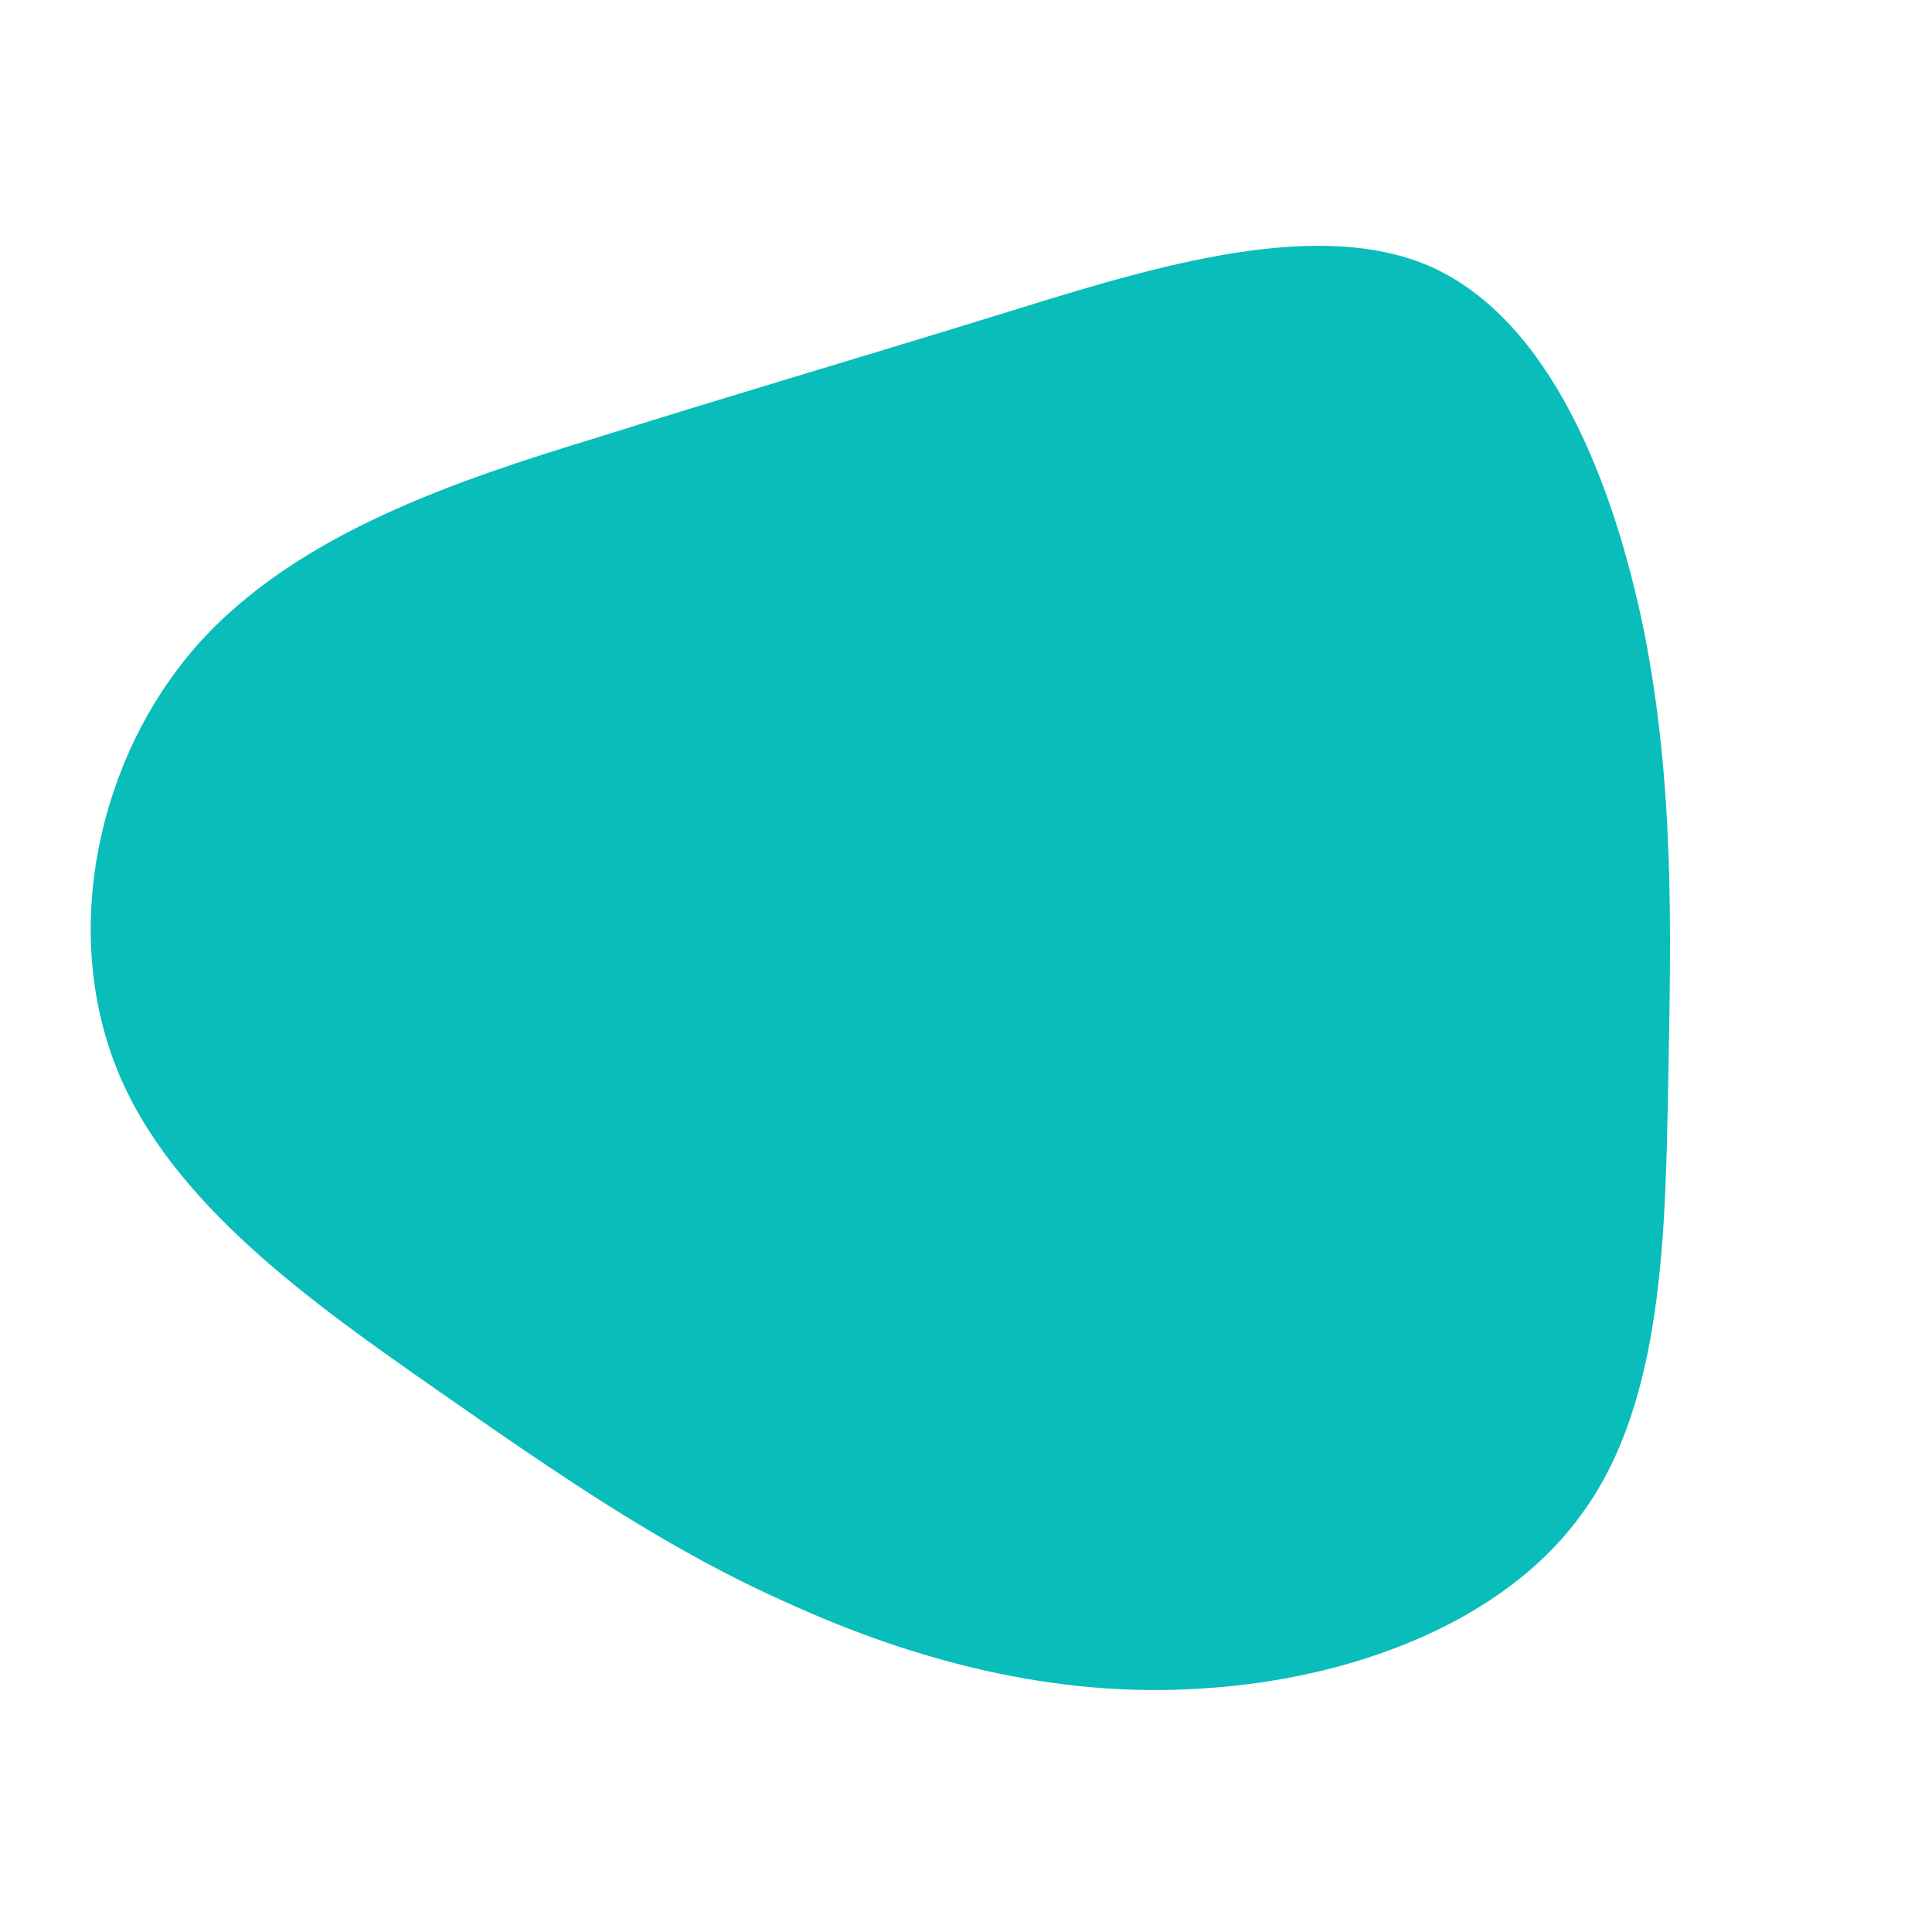
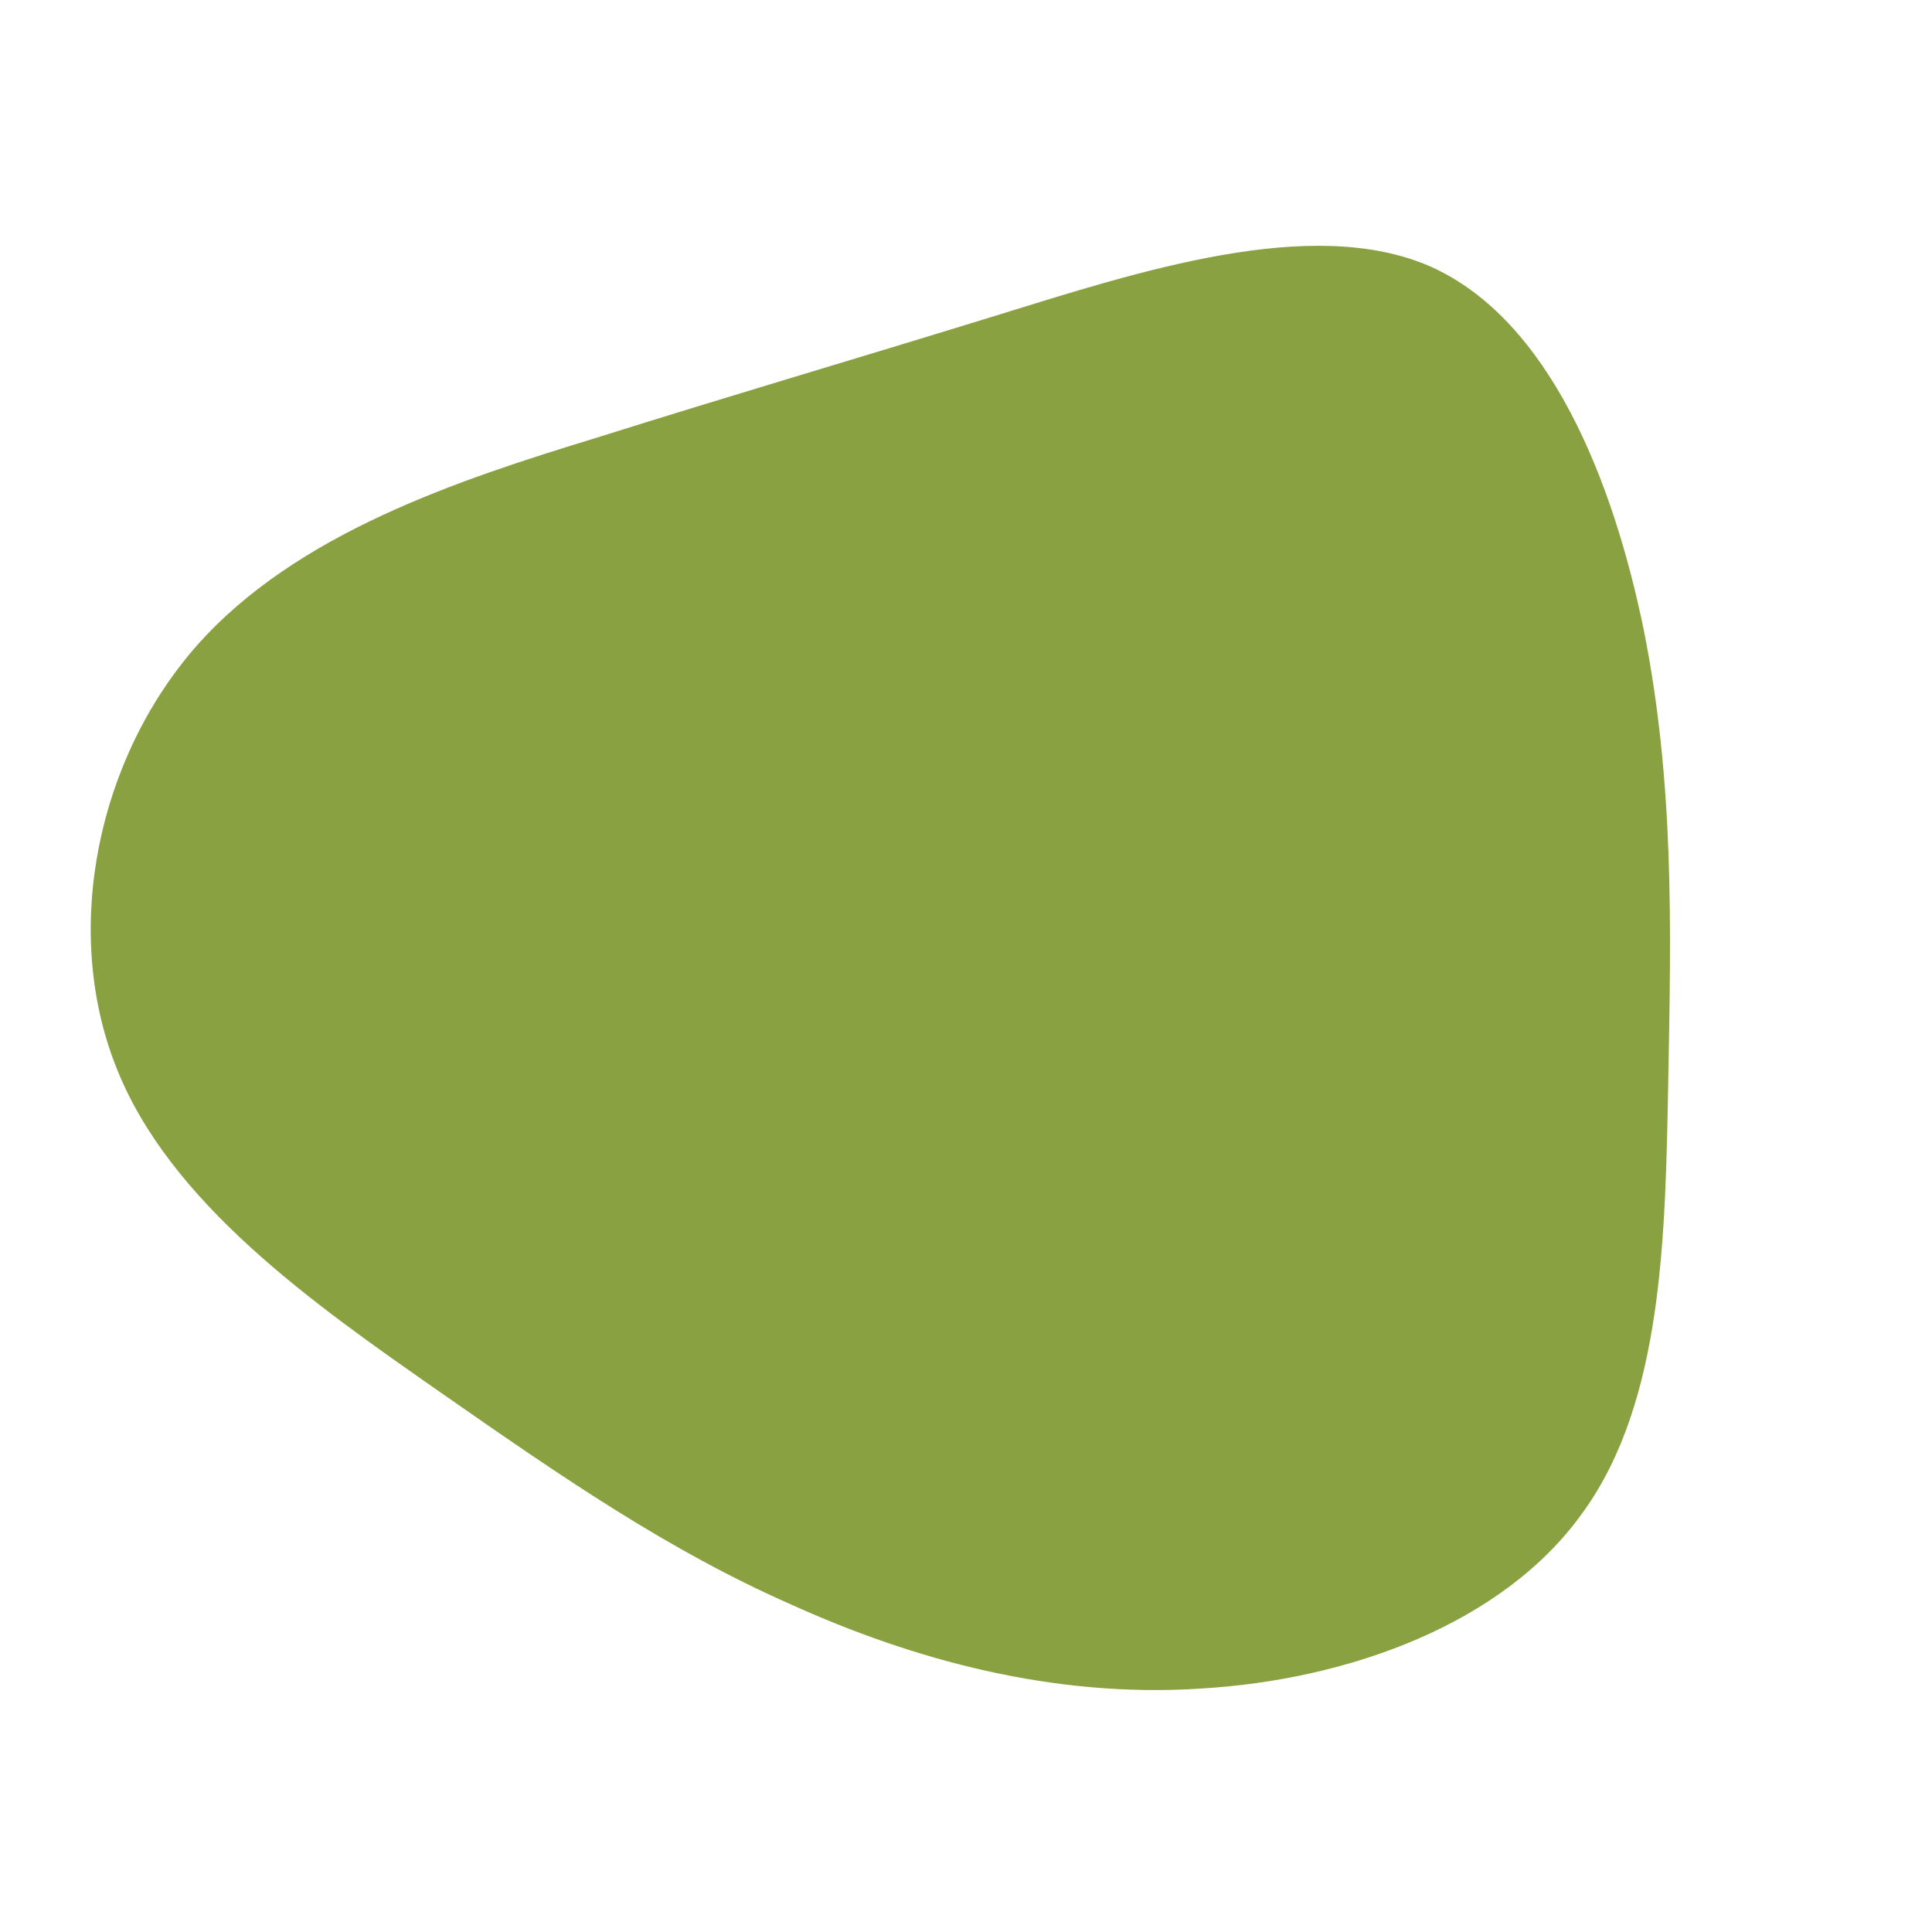
<svg xmlns="http://www.w3.org/2000/svg" viewBox="0 0 200 200">
-   <path fill="#08BDBA" d="M48.1,-72.4C60.4,-66.9,67,-50.3,70.2,-34.6C73.3,-18.9,73,-4.2,72.7,11.7C72.4,27.7,72.2,45,63.9,56.5C55.7,68.1,39.6,73.9,24.3,74.8C9,75.8,-5.5,71.8,-18.1,66.1C-30.8,60.5,-41.7,53,-54.6,44C-67.5,35,-82.5,24.5,-88,10.4C-93.6,-3.8,-89.9,-21.5,-79.6,-33.2C-69.3,-44.8,-52.6,-50.3,-38.2,-54.7C-23.9,-59.2,-11.9,-62.7,3,-67.3C17.9,-71.9,35.8,-77.8,48.1,-72.4Z" transform="translate(100 100)" />
+   <path fill="#89A141" d="M48.1,-72.4C60.4,-66.9,67,-50.3,70.2,-34.6C73.3,-18.9,73,-4.2,72.7,11.7C72.4,27.7,72.2,45,63.9,56.5C55.7,68.1,39.6,73.9,24.3,74.8C9,75.8,-5.5,71.8,-18.1,66.1C-30.8,60.5,-41.7,53,-54.6,44C-67.5,35,-82.5,24.5,-88,10.4C-93.6,-3.8,-89.9,-21.5,-79.6,-33.2C-69.3,-44.8,-52.6,-50.3,-38.2,-54.7C-23.9,-59.2,-11.9,-62.7,3,-67.3C17.9,-71.9,35.8,-77.8,48.1,-72.4Z" transform="translate(100 100)" />
</svg>
